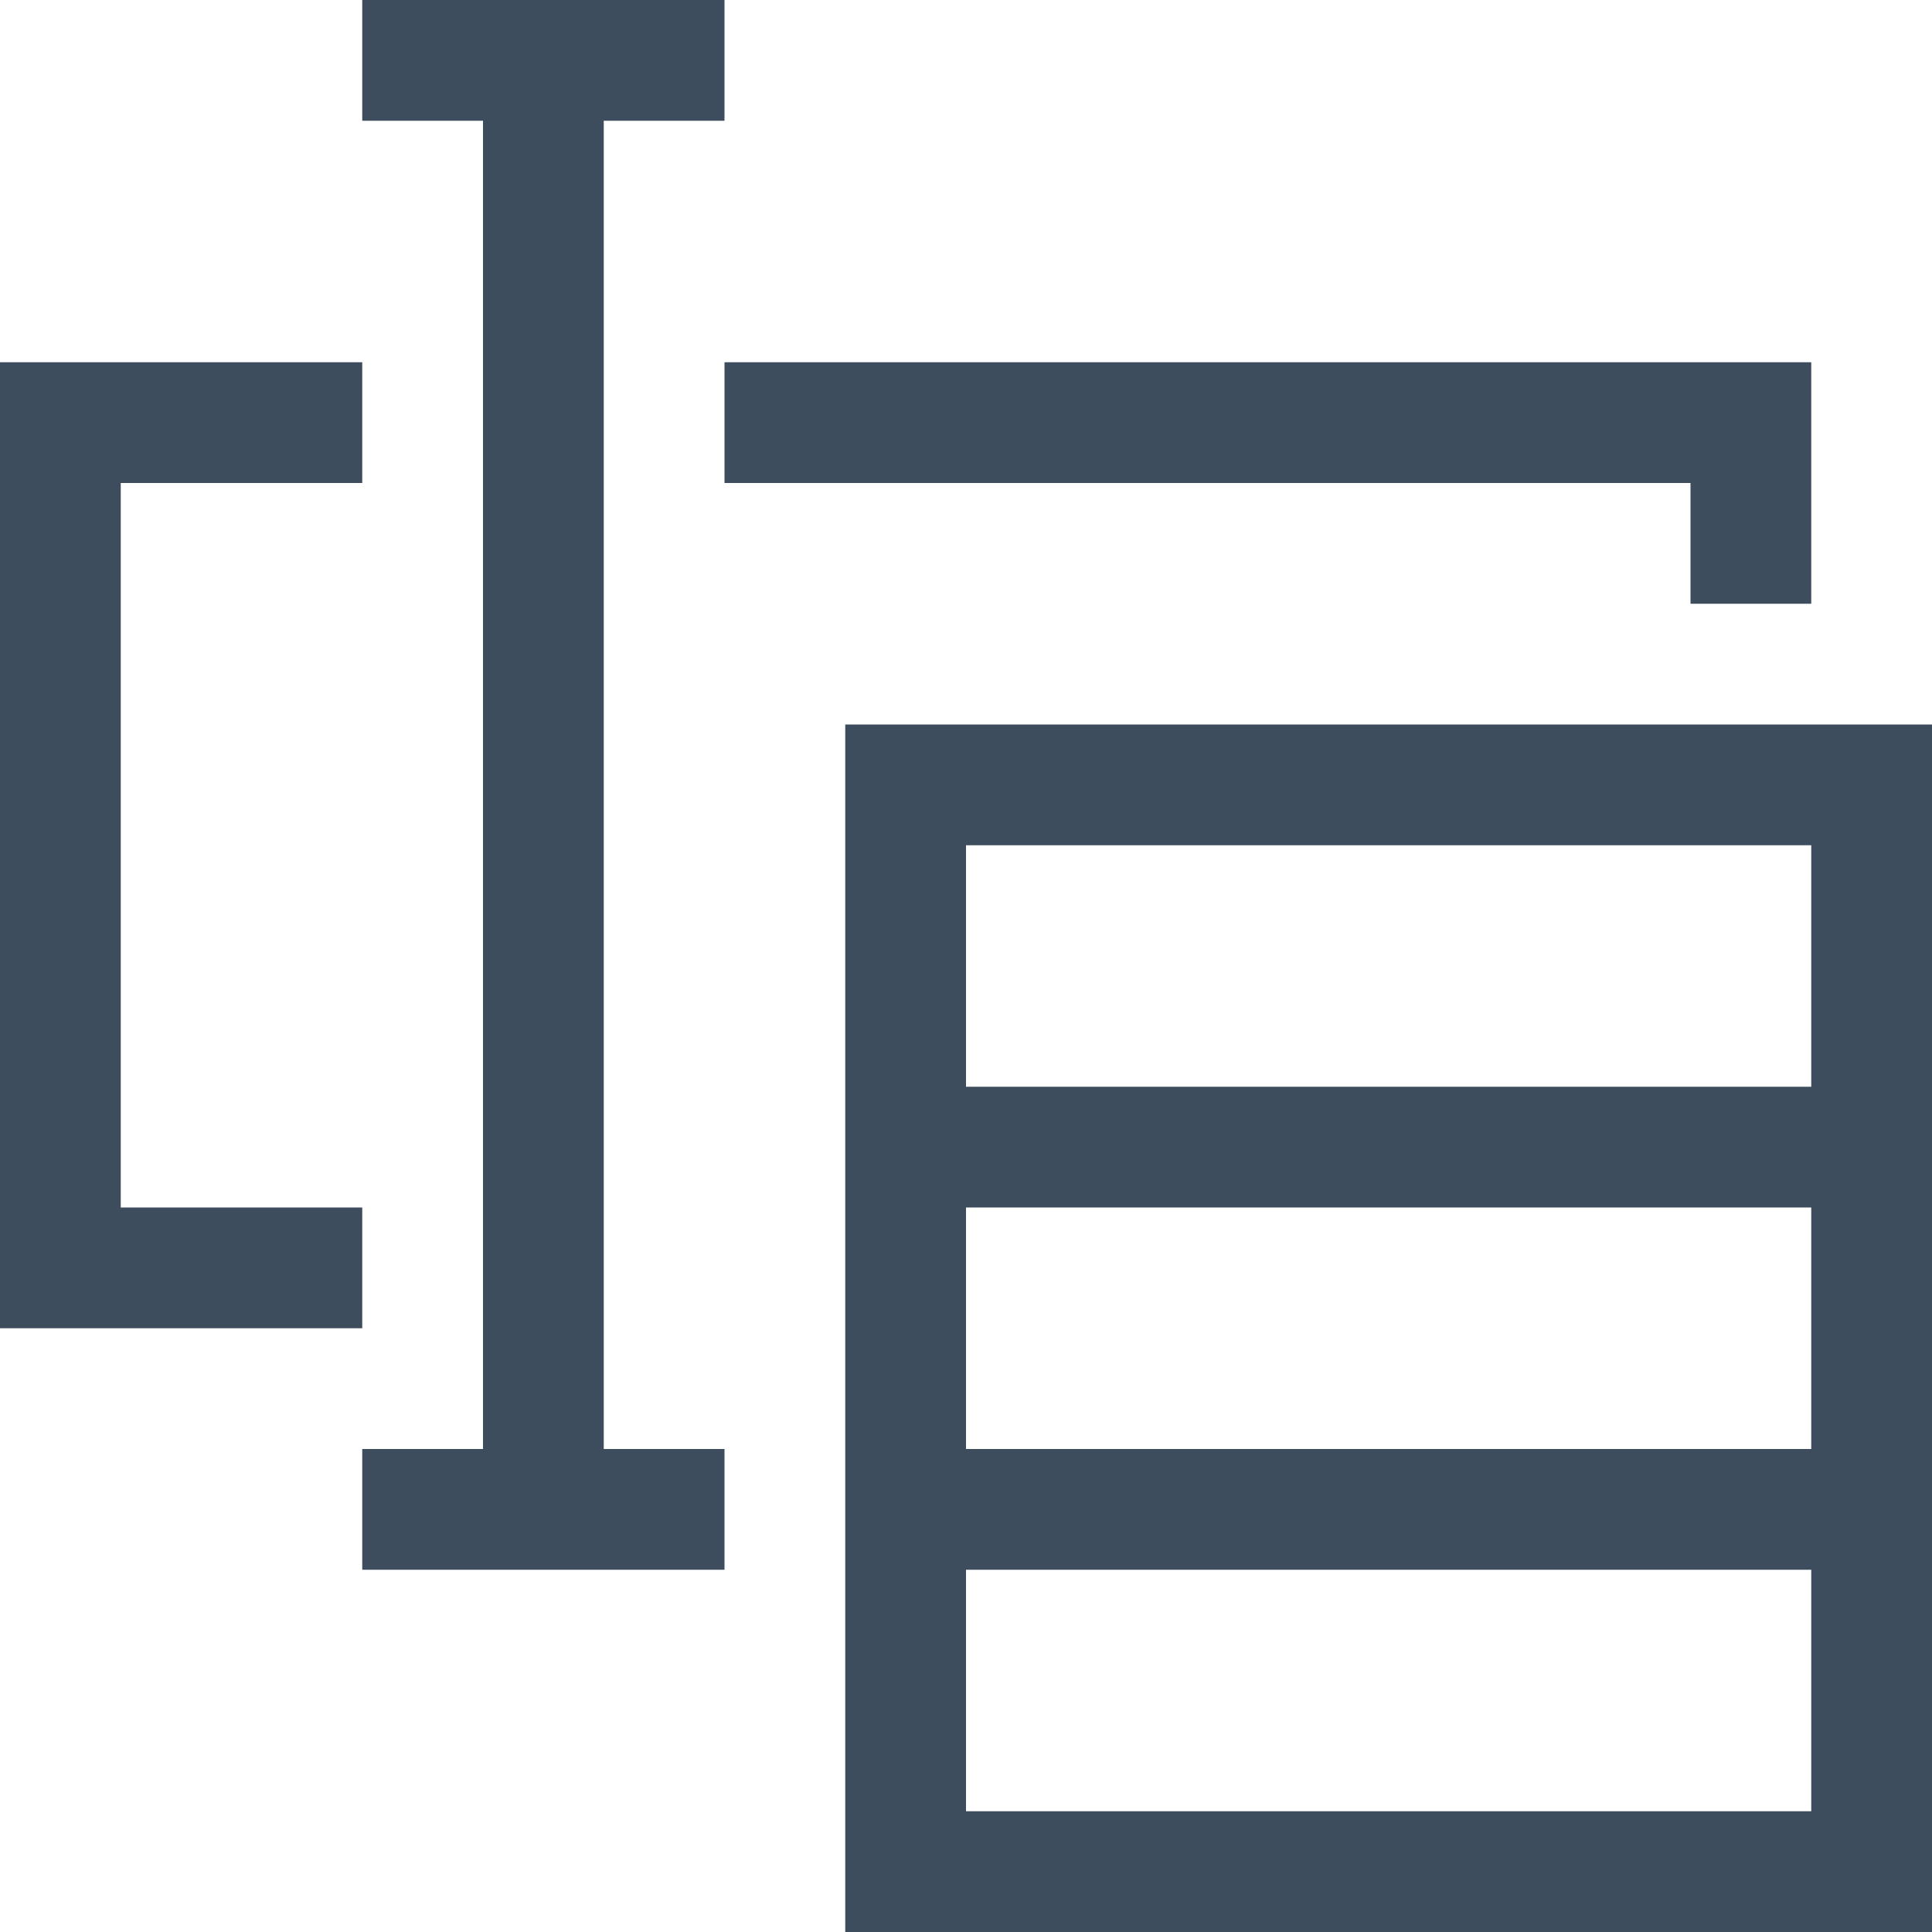
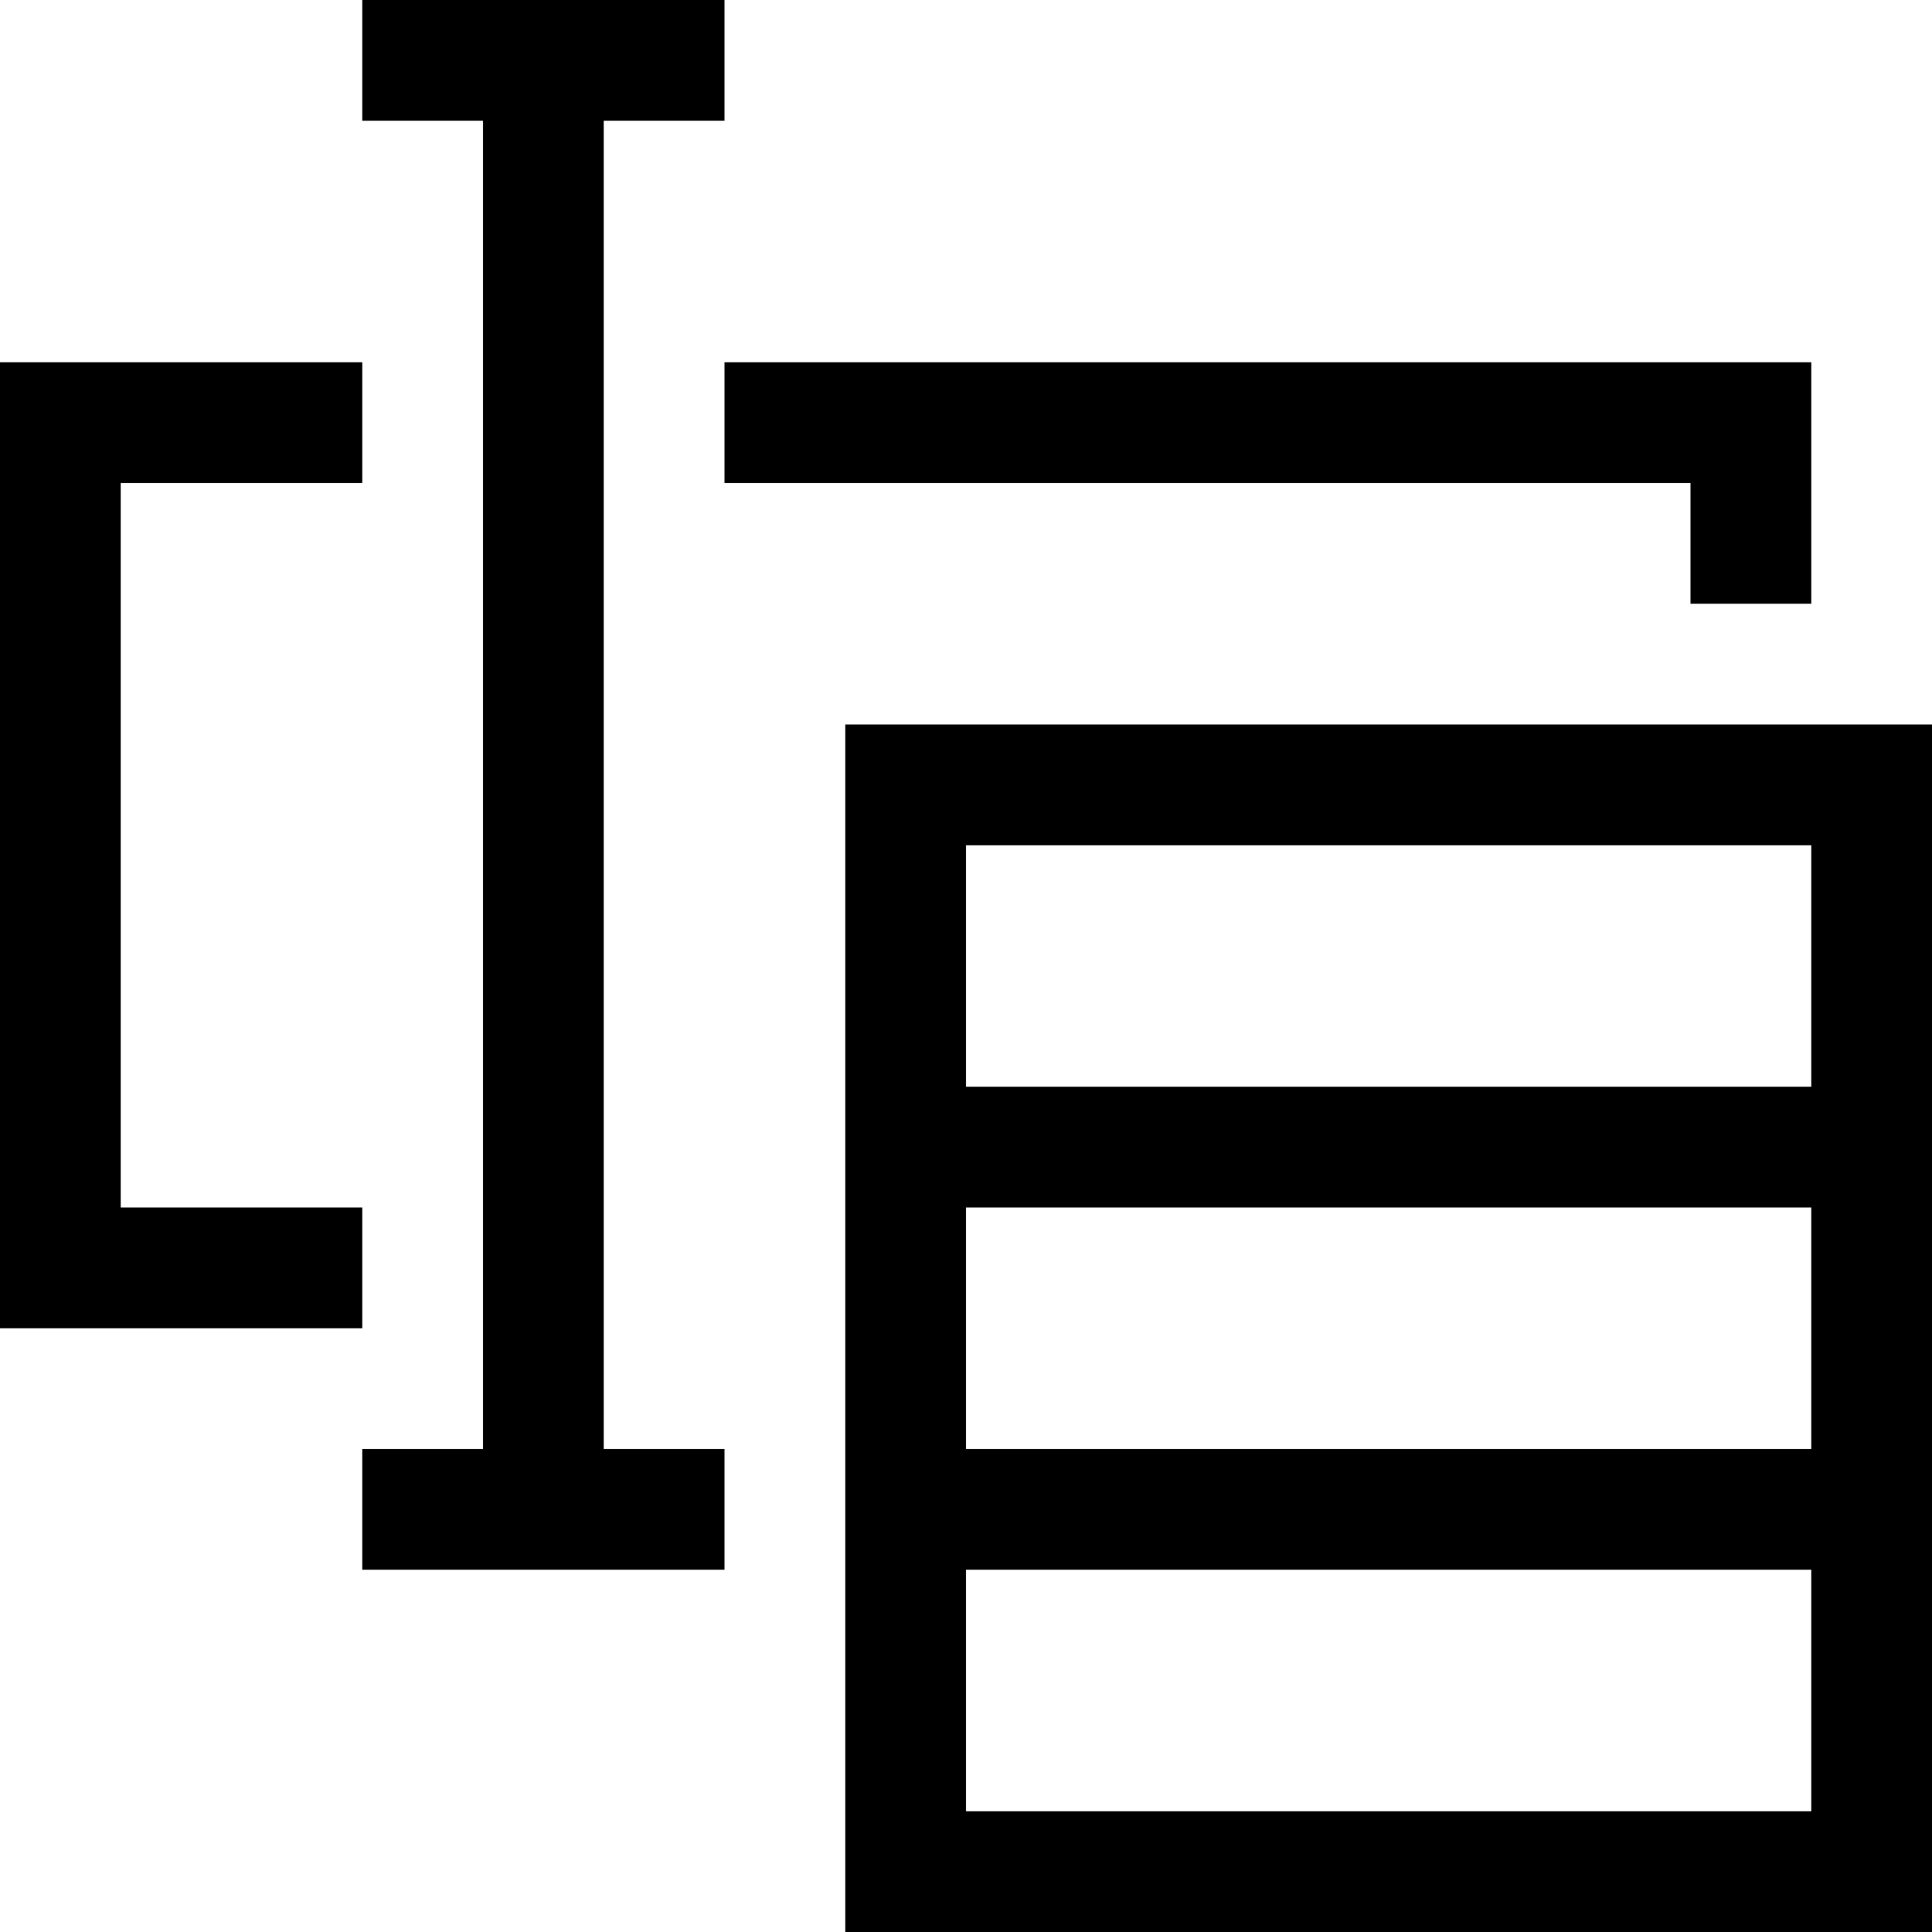
<svg xmlns="http://www.w3.org/2000/svg" version="1.1" id="Layer_1" x="0px" y="0px" viewBox="0 0 16 16" style="enable-background:new 0 0 16 16;" xml:space="preserve">
-   <style type="text/css">
- 	.st0{fill:#3D4D5D;}
- </style>
  <g>
-     <path class="st0" d="M15,6H8H7h0v10h0h1h8v-1H8v-2h7v2h1v-2v-1v-2V9V7V6H15z M15,12H8v-2h7V12z M15,9H8V7h7V9z" />
-     <polygon class="st0" points="3,10 1,10 1,4 3,4 3,3 1,3 1,3 0,3 0,3 0,4 0,10 0,11 0,11 3,11  " />
-     <polygon class="st0" points="14,5 15,5 15,4 15,4 15,3 15,3 15,3 14,3 14,3 6,3 6,4 14,4  " />
-     <polygon class="st0" points="5,1 6,1 6,0 5,0 4,0 3,0 3,1 4,1 4,12 3,12 3,13 6,13 6,12 5,12  " />
+     <path d="M15,6H8H7h0v10h0h1h8v-1H8v-2h7v2h1v-2v-1v-2V9V7V6H15z M15,12H8v-2h7V12z M15,9H8V7h7V9z" />
+     <polygon points="3,10 1,10 1,4 3,4 3,3 1,3 1,3 0,3 0,3 0,4 0,10 0,11 0,11 3,11  " />
+     <polygon points="14,5 15,5 15,4 15,4 15,3 15,3 15,3 14,3 14,3 6,3 6,4 14,4  " />
+     <polygon points="5,1 6,1 6,0 5,0 4,0 3,0 3,1 4,1 4,12 3,12 3,13 6,13 6,12 5,12  " />
  </g>
</svg>
